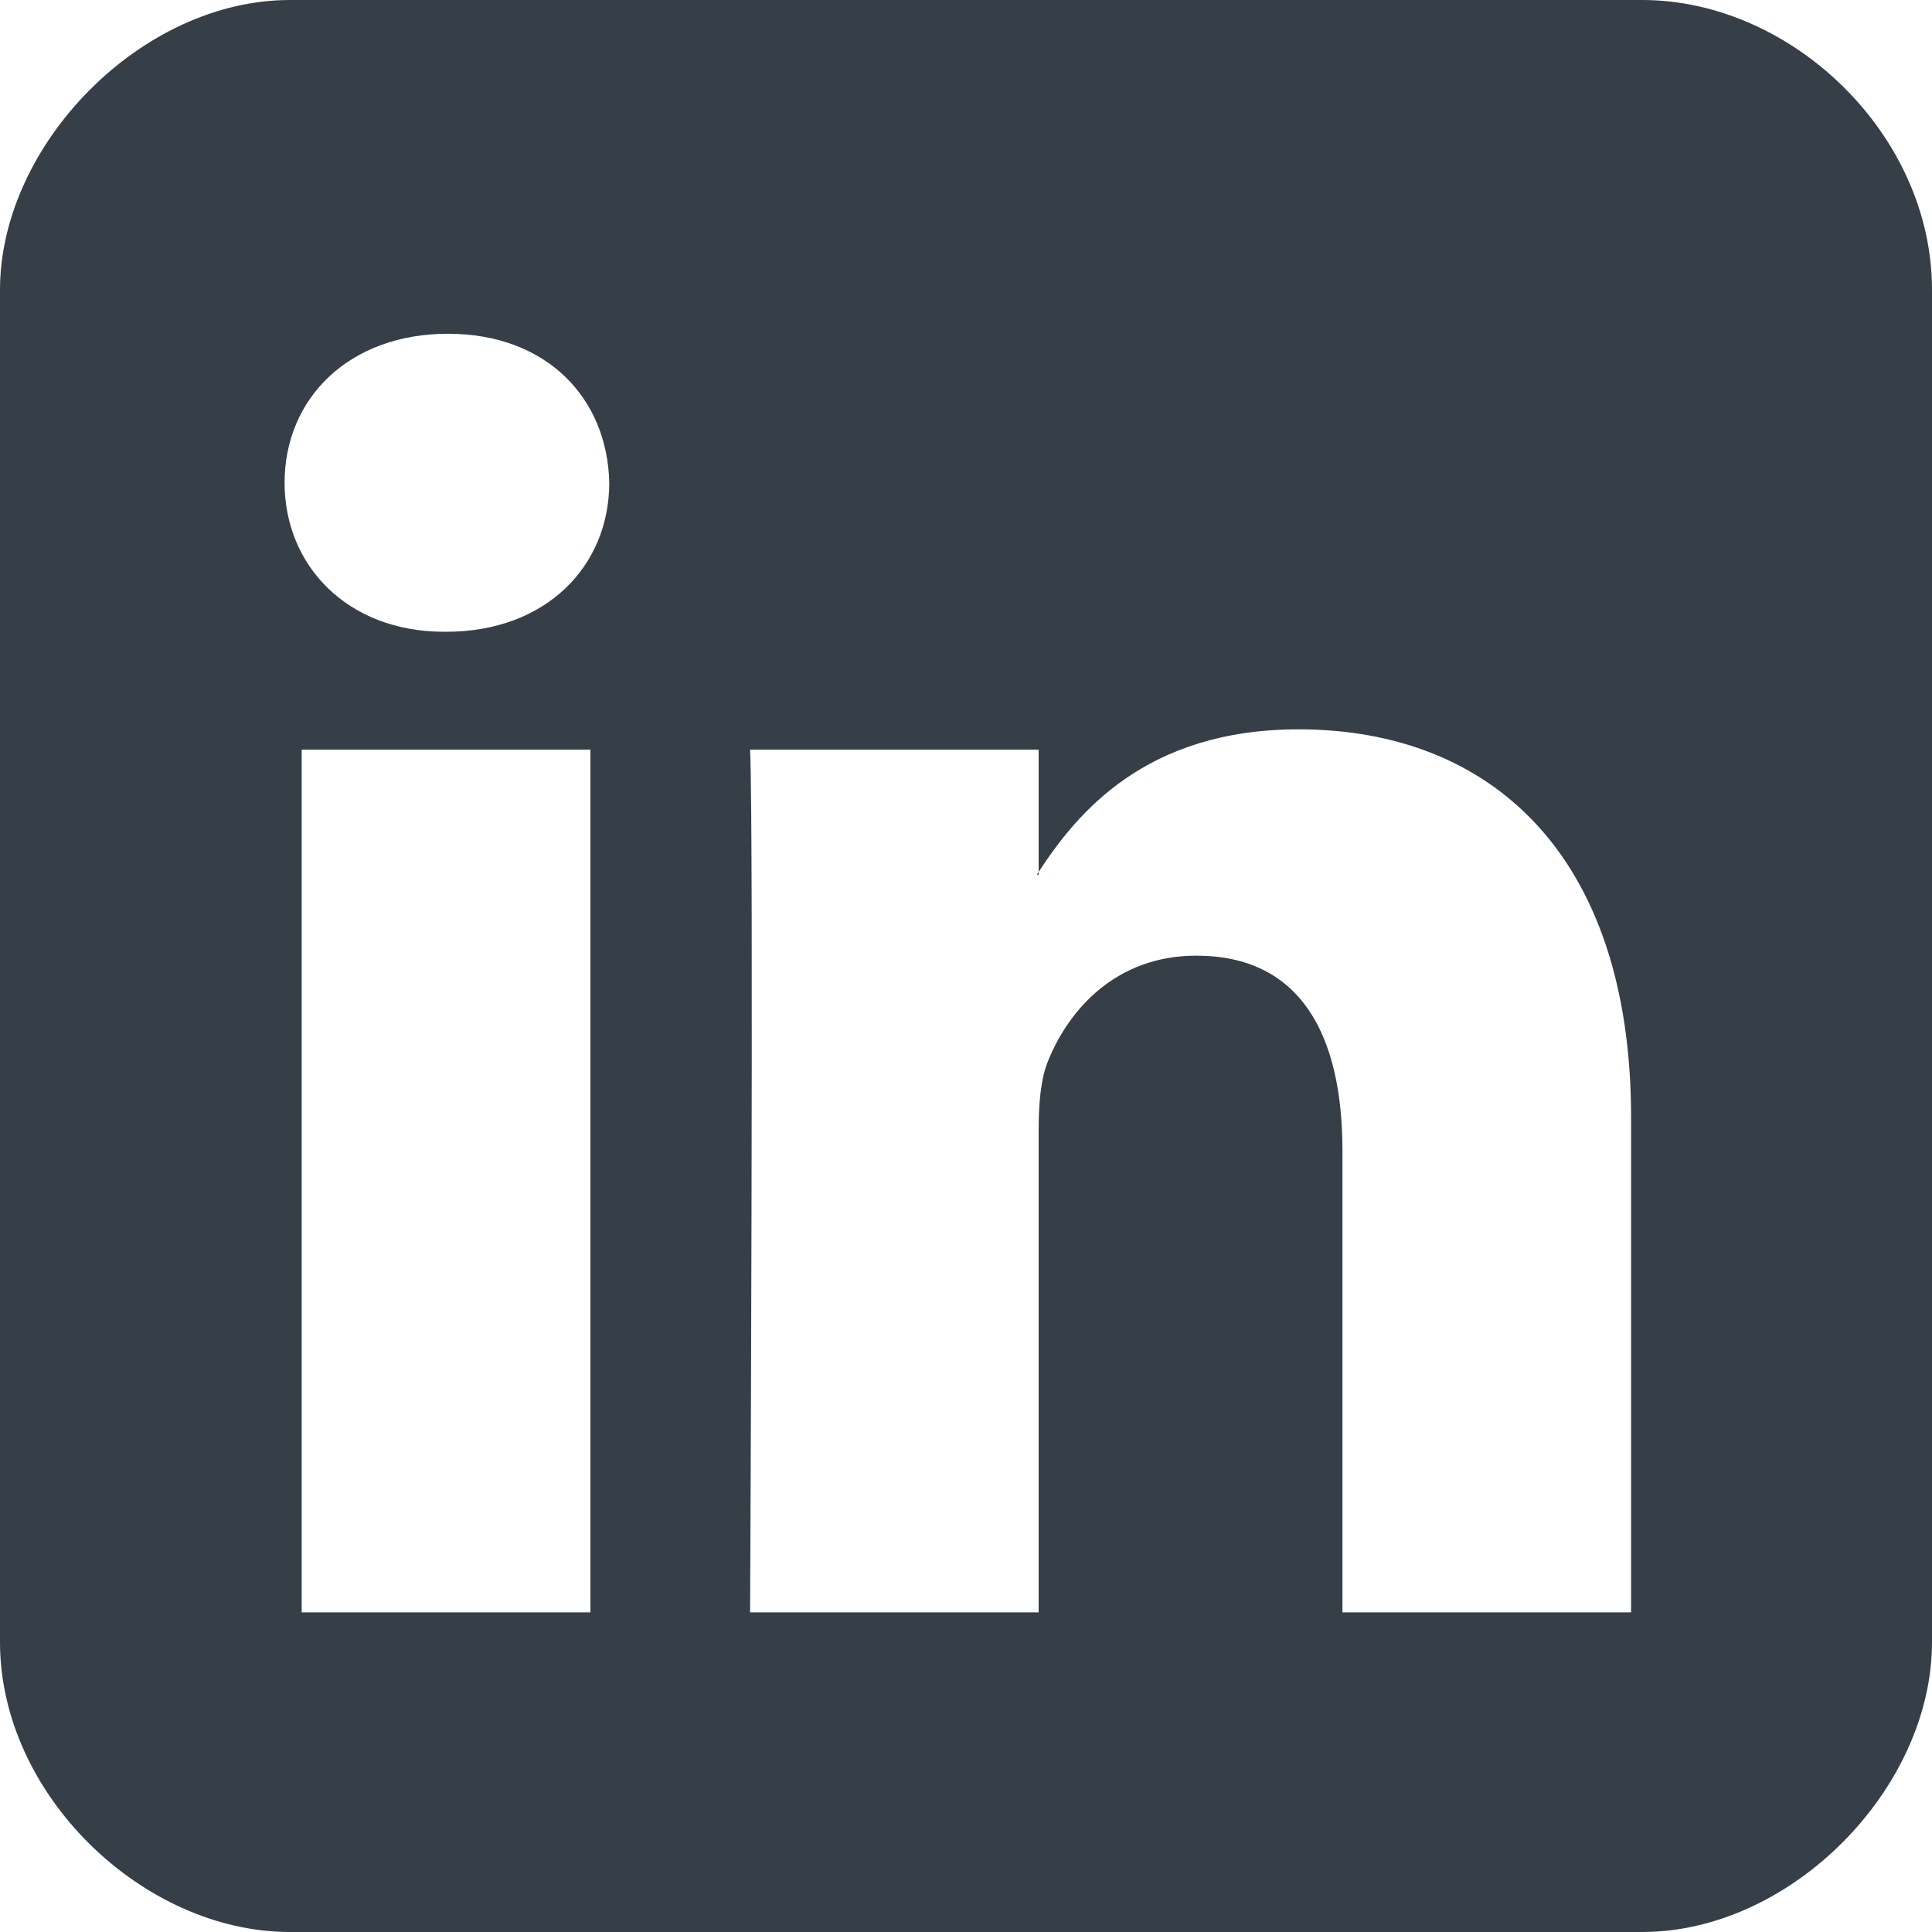
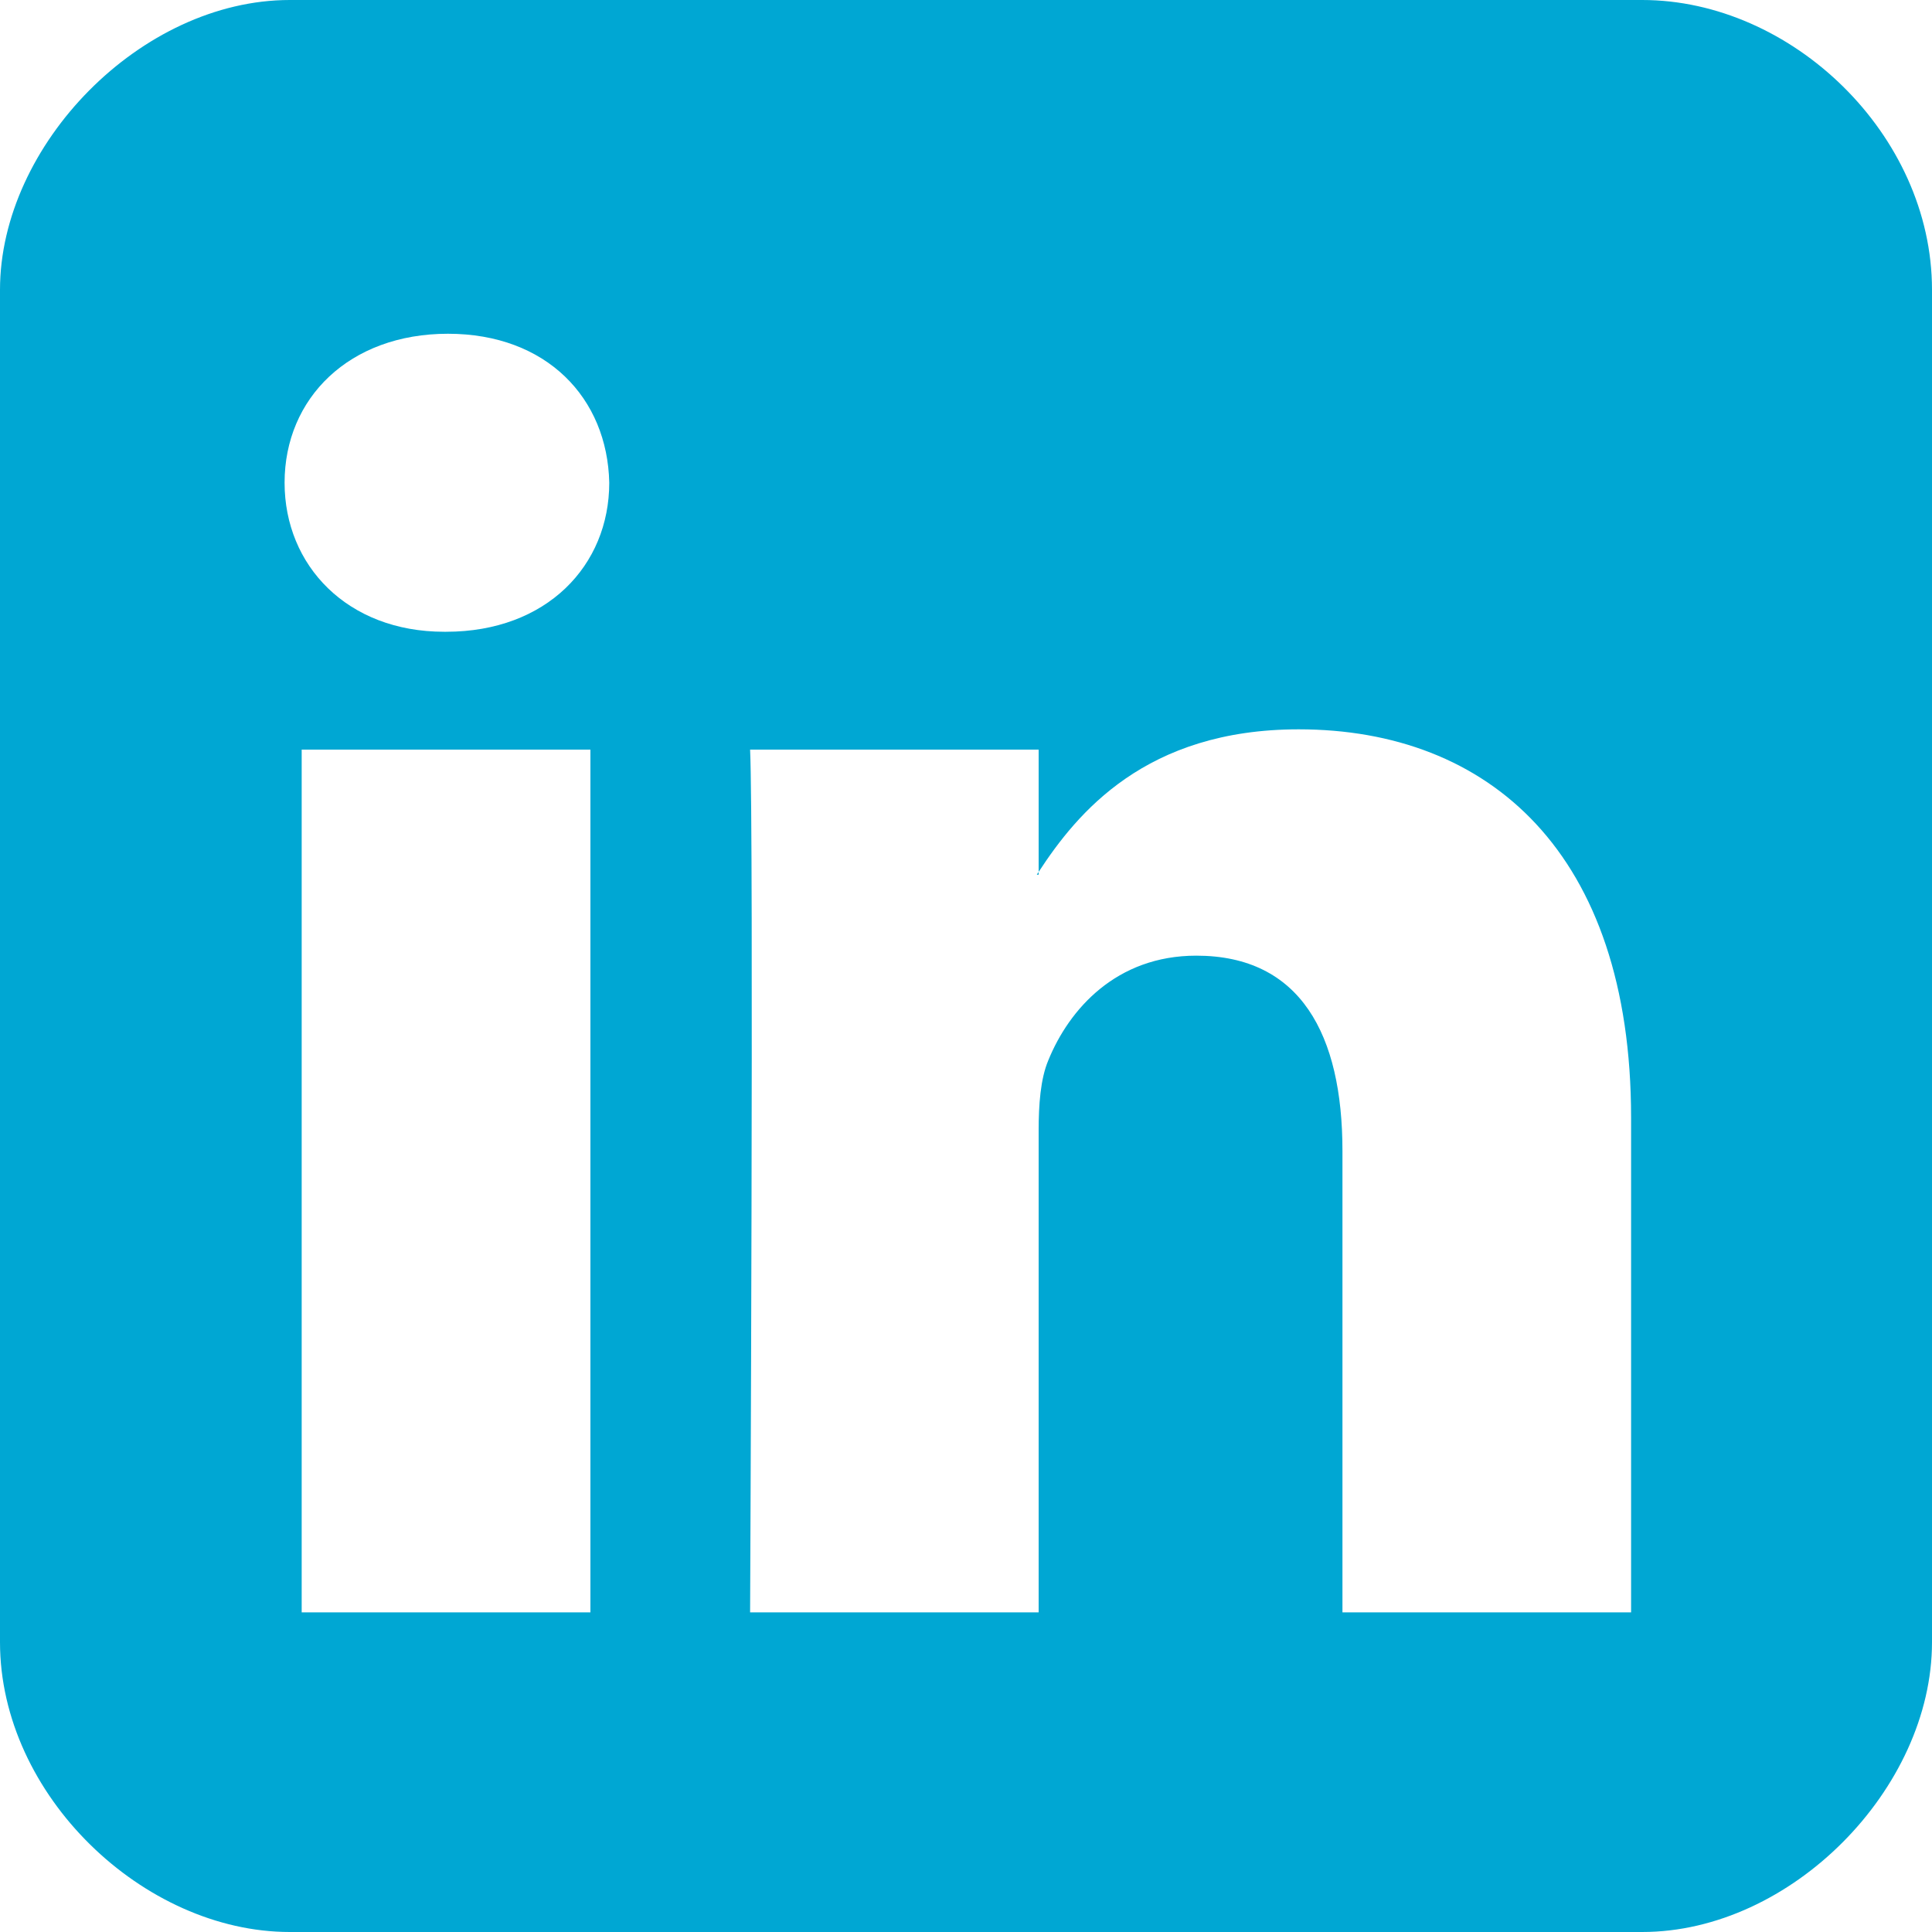
<svg xmlns="http://www.w3.org/2000/svg" width="20px" height="20px" viewBox="0 0 20 20" version="1.1">
  <defs />
  <g id="ETHindia-Team" stroke="none" stroke-width="1" fill="none" fill-rule="evenodd" transform="translate(-1159, -991)">
-     <path d="M1162,991 C1160.459,991 1159,992.5 1159,994 L1159,1008 C1159,1009.584 1160.486,1011 1162,1011 L1176,1011 C1177.542,1011 1179,1009.516 1179,1008 L1179,994 C1179,992.389 1177.545,991 1176,991 L1162,991 Z M1165.112,1007.691 L1162.123,1007.691 L1162.123,998.76 L1165.112,998.76 L1165.112,1007.691 Z M1163.618,997.54 L1163.598,997.54 C1162.596,997.54 1161.946,996.855 1161.946,995.997 C1161.946,995.122 1162.615,994.455 1163.637,994.455 C1164.659,994.455 1165.288,995.121 1165.307,995.997 C1165.307,996.855 1164.659,997.54 1163.618,997.54 Z M1175.885,1007.691 L1172.897,1007.691 L1172.897,1002.913 C1172.897,1001.712 1172.464,1000.893 1171.384,1000.893 C1170.557,1000.893 1170.067,1001.446 1169.851,1001.979 C1169.771,1002.17 1169.752,1002.436 1169.752,1002.703 L1169.752,1007.691 L1166.765,1007.691 C1166.765,1007.691 1166.804,999.598 1166.765,998.76 L1169.752,998.76 L1169.752,1000.026 C1170.149,999.418 1170.857,998.55 1172.444,998.55 C1174.411,998.55 1175.885,999.826 1175.885,1002.57 L1175.885,1007.691 Z M1169.733,1000.055 C1169.738,1000.046 1169.745,1000.036 1169.752,1000.027 L1169.752,1000.055 L1169.733,1000.055 Z" id="Linkedin" fill="#363F47" fill-rule="nonzero" />
+     <g id="Group-2" transform="translate(1068, 991)" fill="#00A7D3" fill-rule="nonzero">
+       <path d="M94,0 C92.459,0 91,1.5 91,3 L91,17 C91,18.584 92.486,20 94,20 L108,20 C109.542,20 111,18.516 111,17 L111,3 C111,1.389 109.545,0 108,0 L94,0 Z M97.112,16.691 L94.123,16.691 L94.123,7.76 L97.112,7.76 L97.112,16.691 Z M95.618,6.54 L95.598,6.54 C94.596,6.54 93.946,5.855 93.946,4.997 C93.946,4.122 94.615,3.455 95.637,3.455 C96.659,3.455 97.288,4.121 97.307,4.997 C97.307,5.855 96.659,6.54 95.618,6.54 Z M107.885,16.691 L104.897,16.691 L104.897,11.913 C104.897,10.712 104.464,9.893 103.384,9.893 C102.557,9.893 102.067,10.446 101.851,10.979 C101.771,11.17 101.752,11.436 101.752,11.703 L101.752,16.691 L98.765,16.691 C98.765,16.691 98.804,8.598 98.765,7.76 L101.752,7.76 L101.752,9.026 C102.149,8.418 102.857,7.55 104.444,7.55 C106.411,7.55 107.885,8.826 107.885,11.57 L107.885,16.691 Z M101.733,9.055 C101.738,9.046 101.745,9.036 101.752,9.027 L101.752,9.055 L101.733,9.055 Z" id="Linkedin" />
+     </g>
  </g>
</svg>
